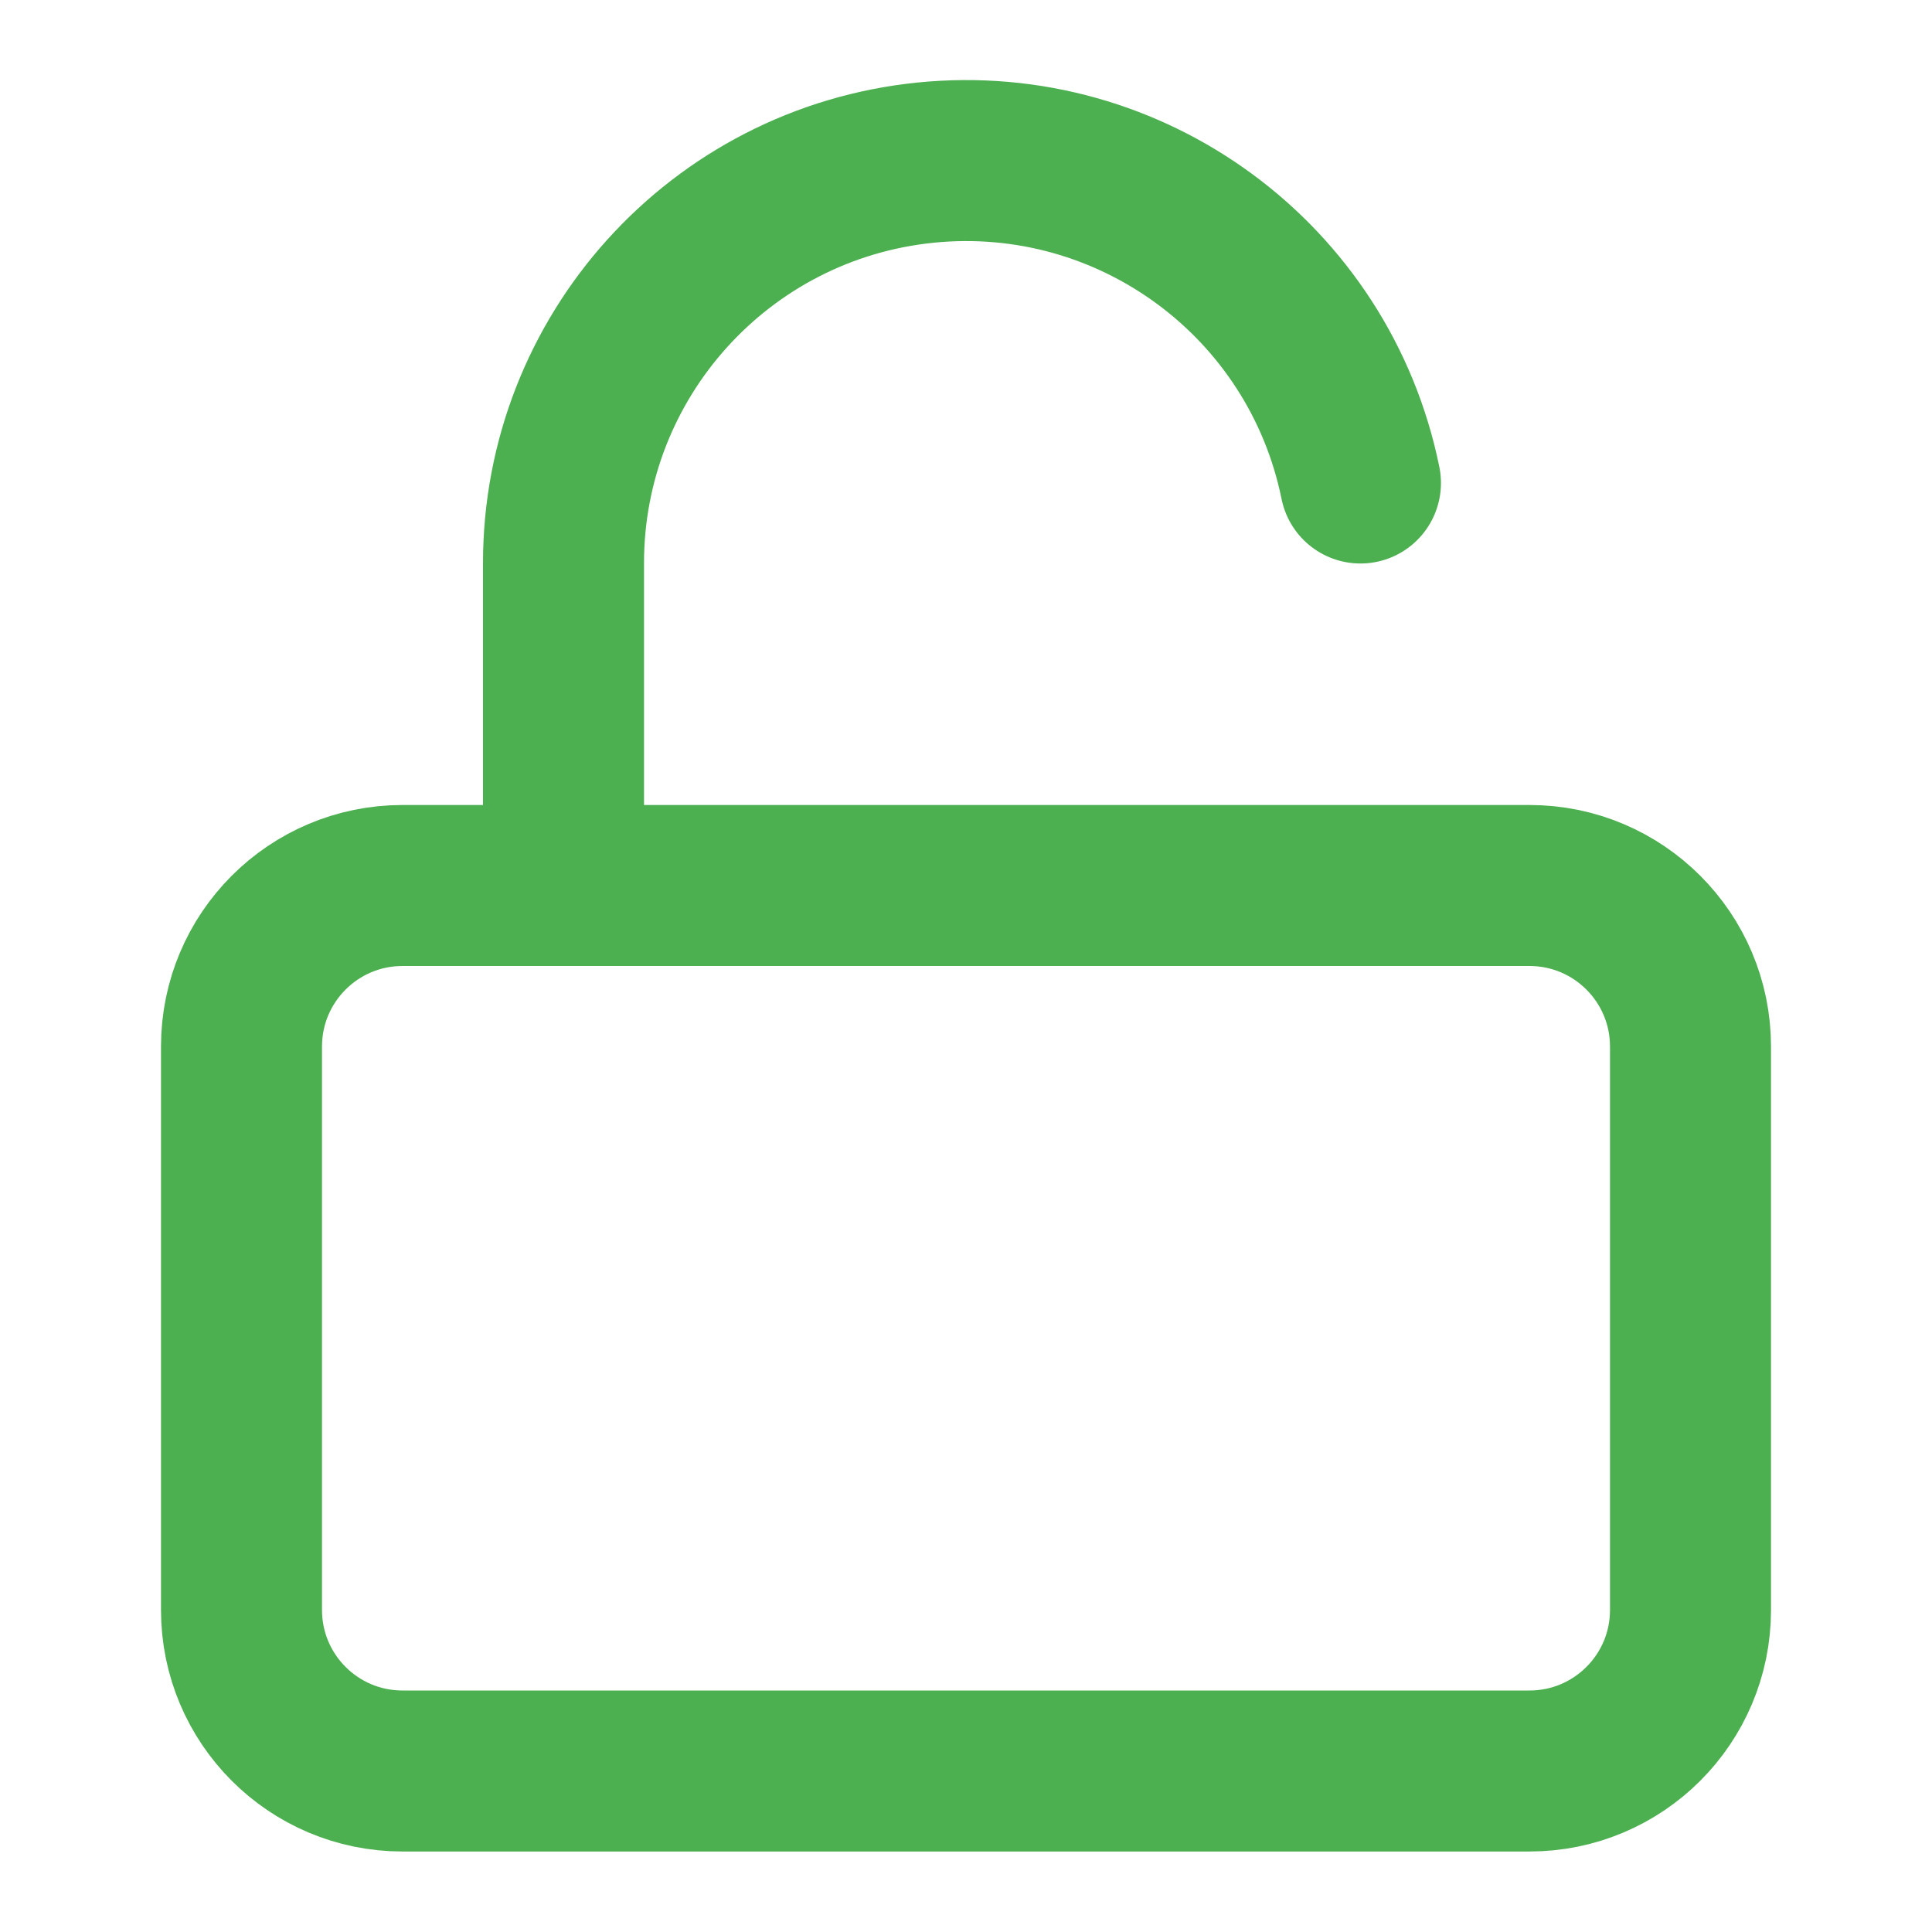
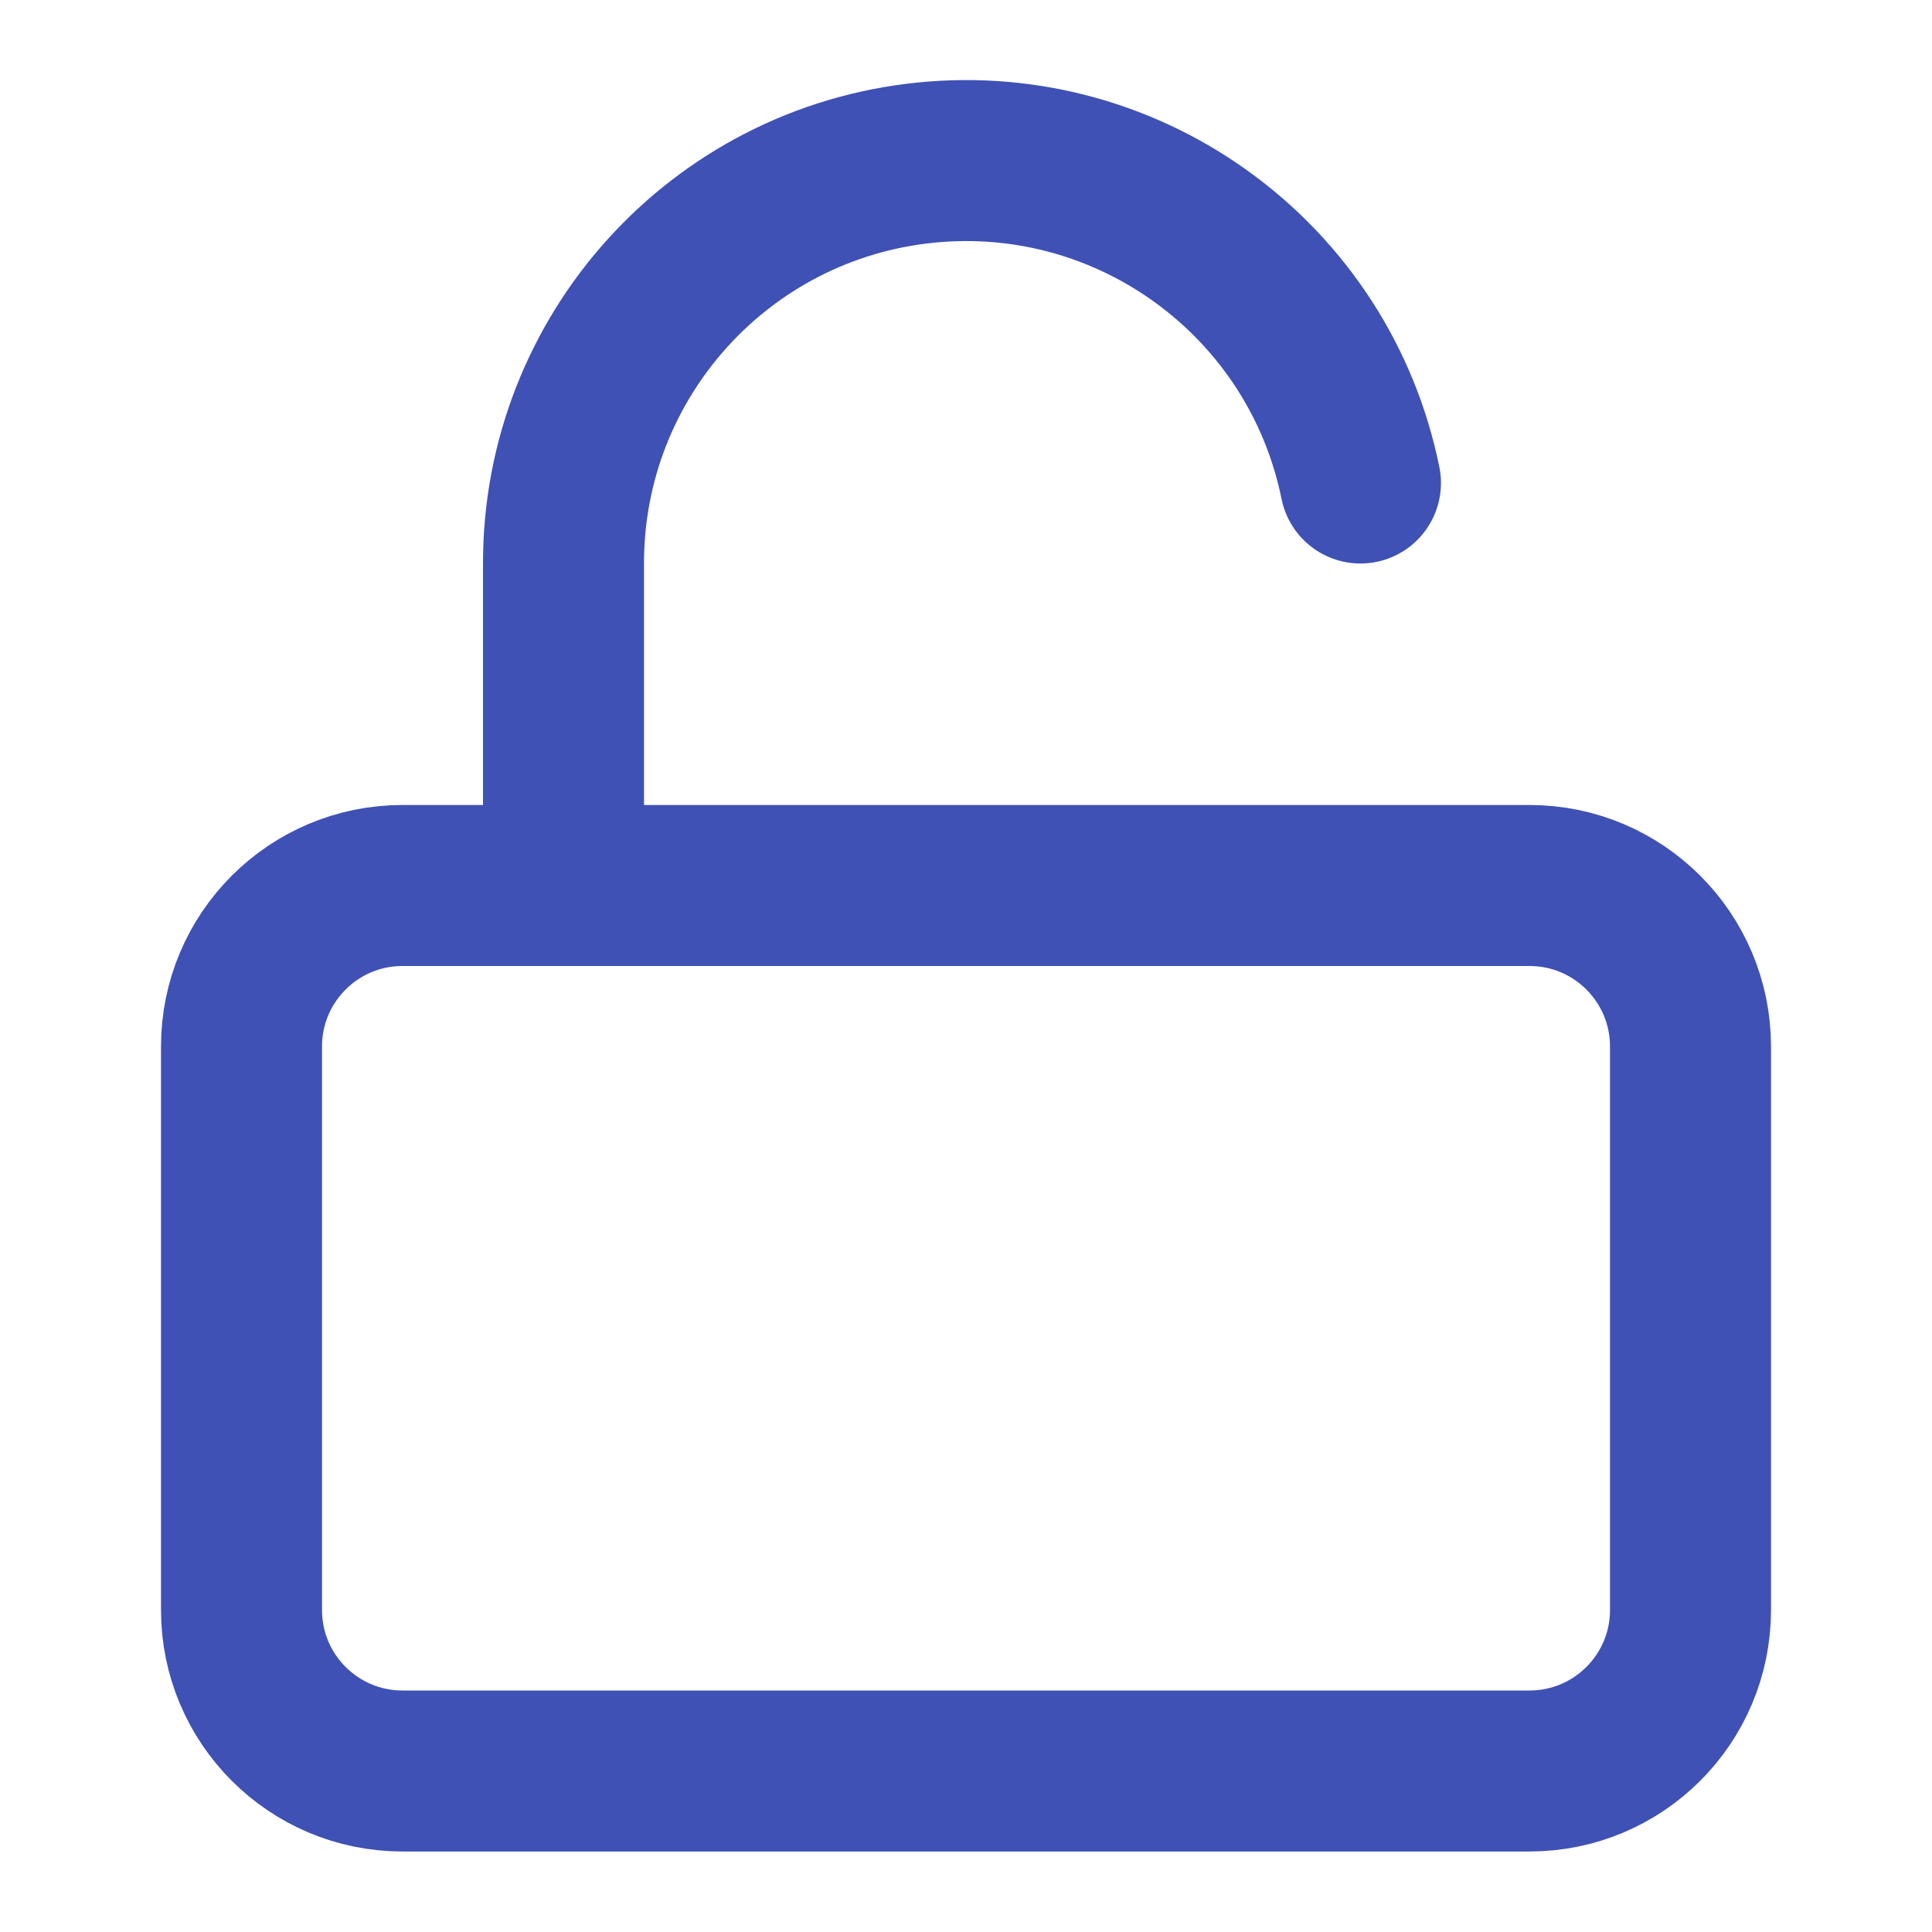
- <svg xmlns="http://www.w3.org/2000/svg" width="24" height="24" viewBox="0 0 24 24" fill="none" stroke="#4CAF50" stroke-width="2" stroke-linecap="round" stroke-linejoin="round" class="feather feather-unlock">
+ <svg xmlns="http://www.w3.org/2000/svg" width="24" height="24" viewBox="0 0 24 24" fill="none" stroke="#3F51B5" stroke-width="2" stroke-linecap="round" stroke-linejoin="round" class="feather feather-unlock">
  <rect x="3" y="11" width="18" height="11" rx="2" ry="2" />
  <path d="M7 11V7a5 5 0 0 1 9.9-1" />
</svg>
